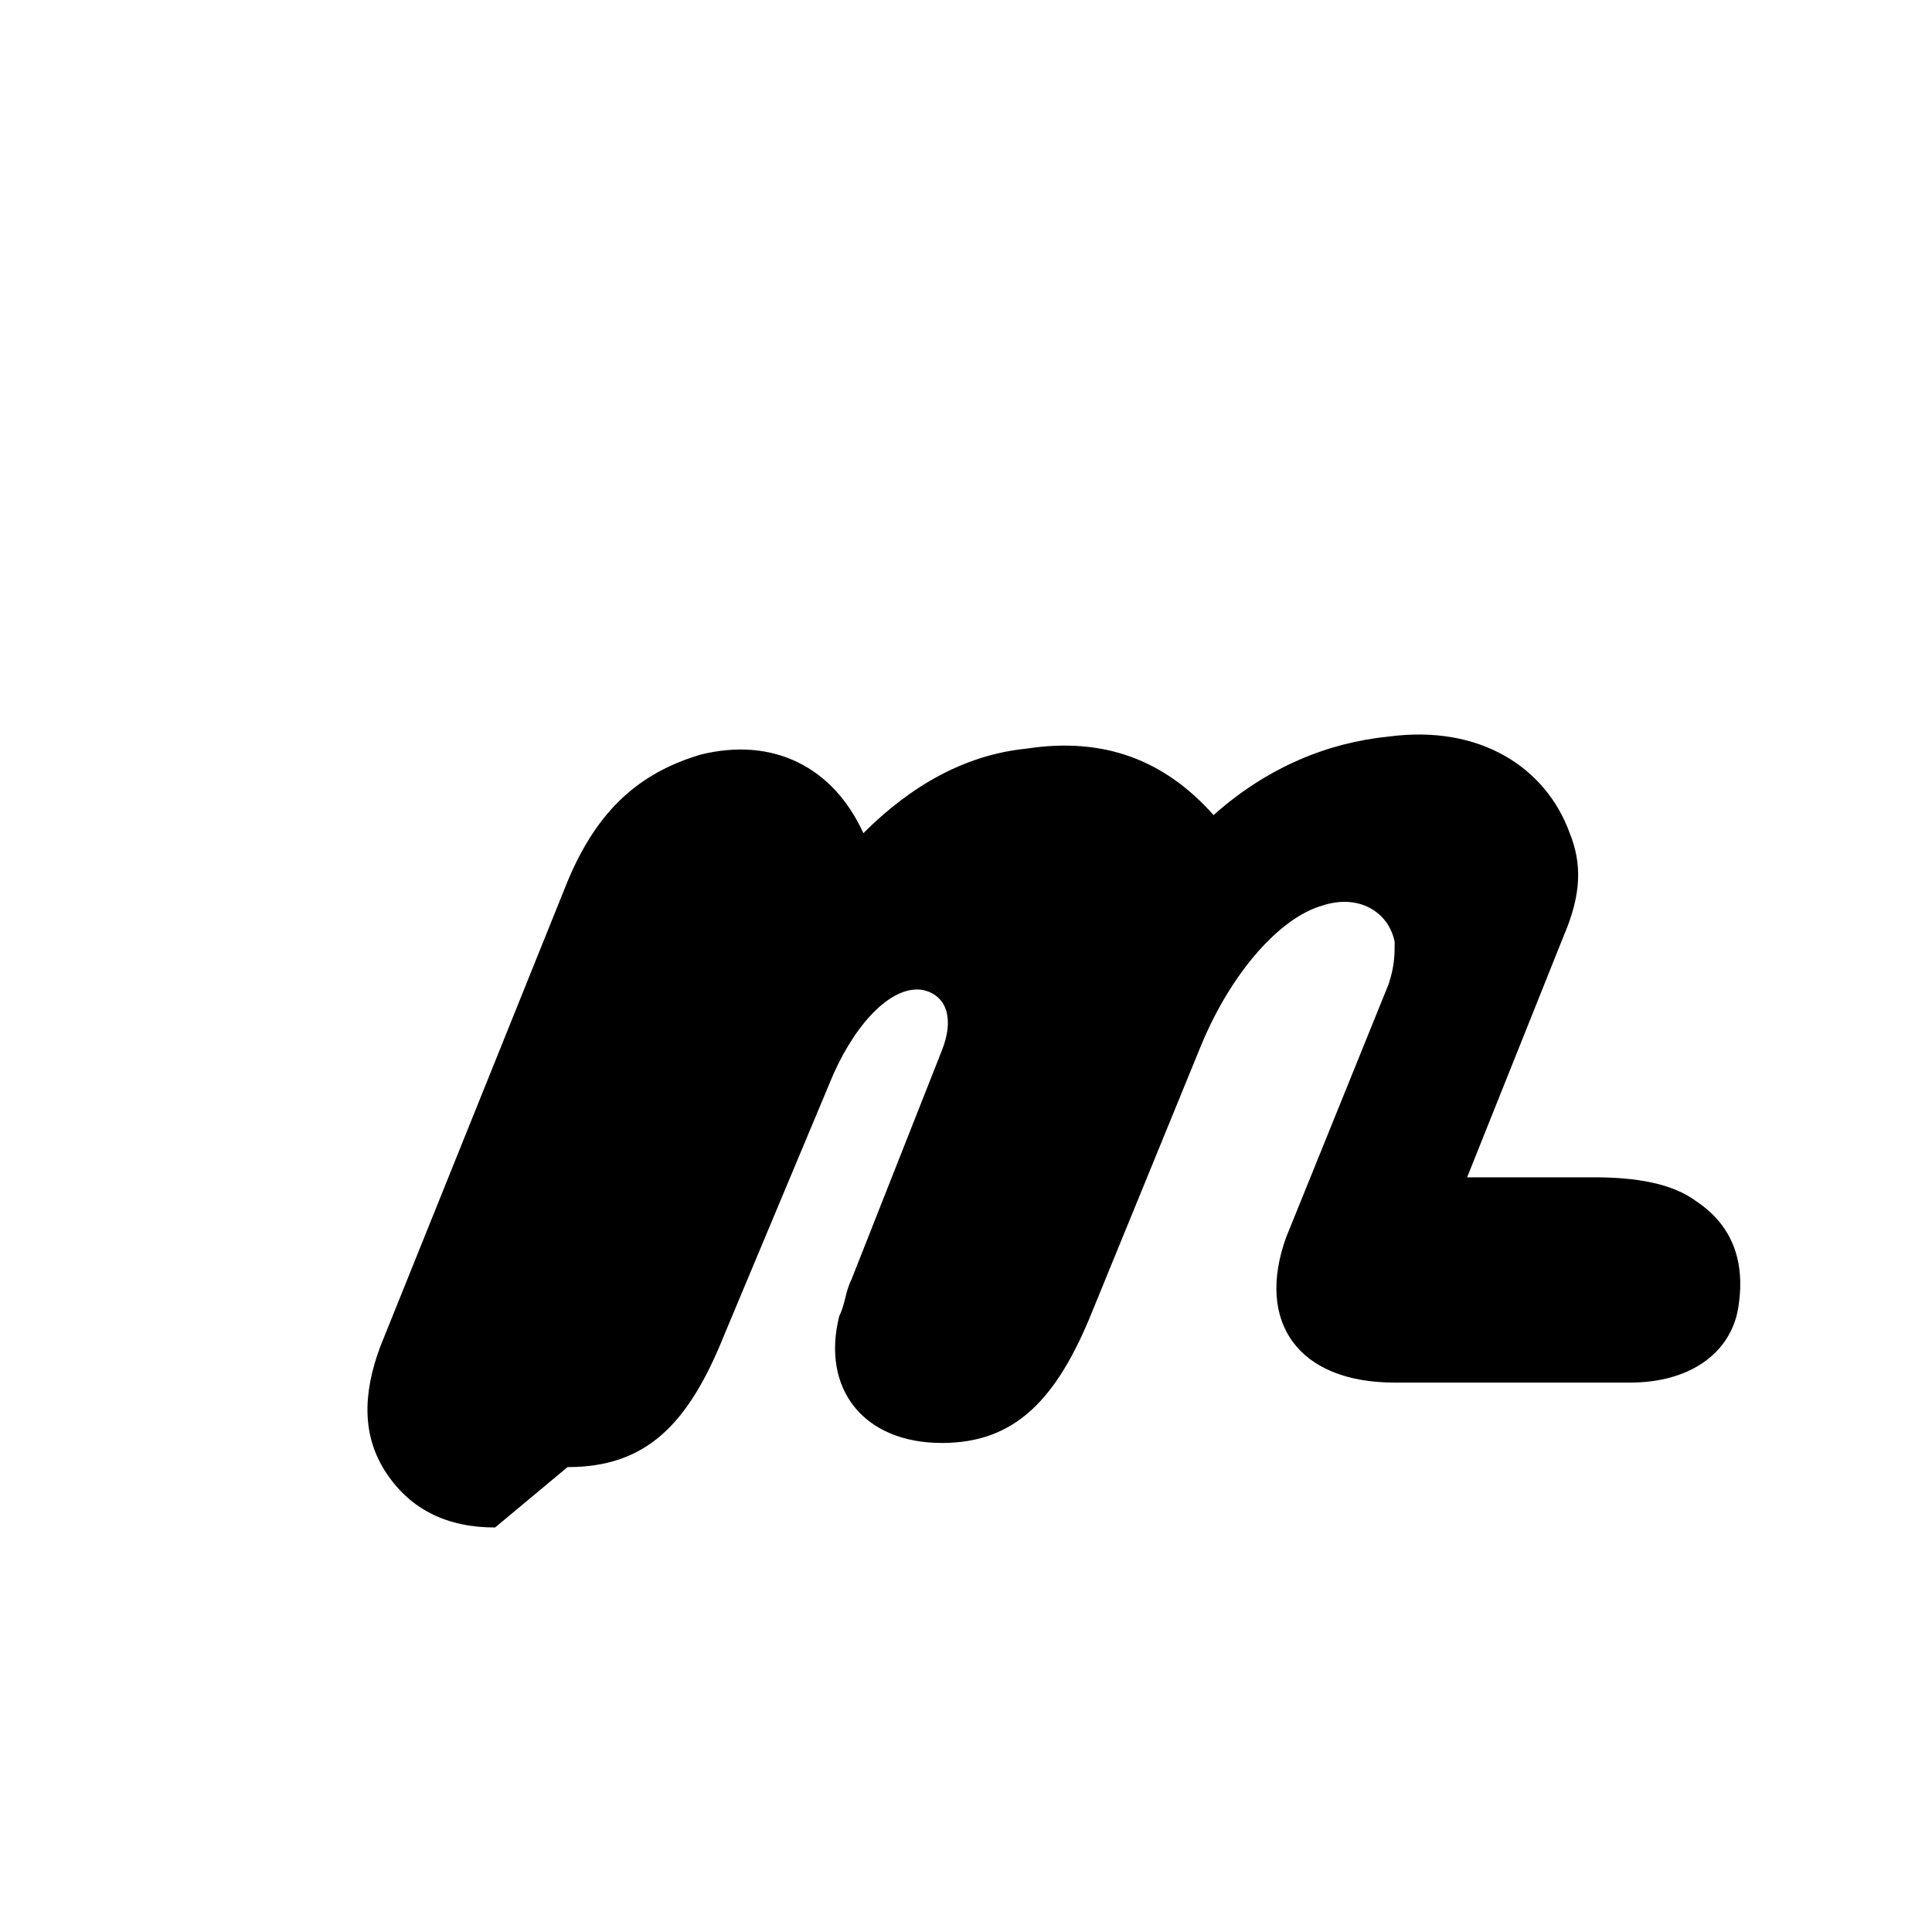
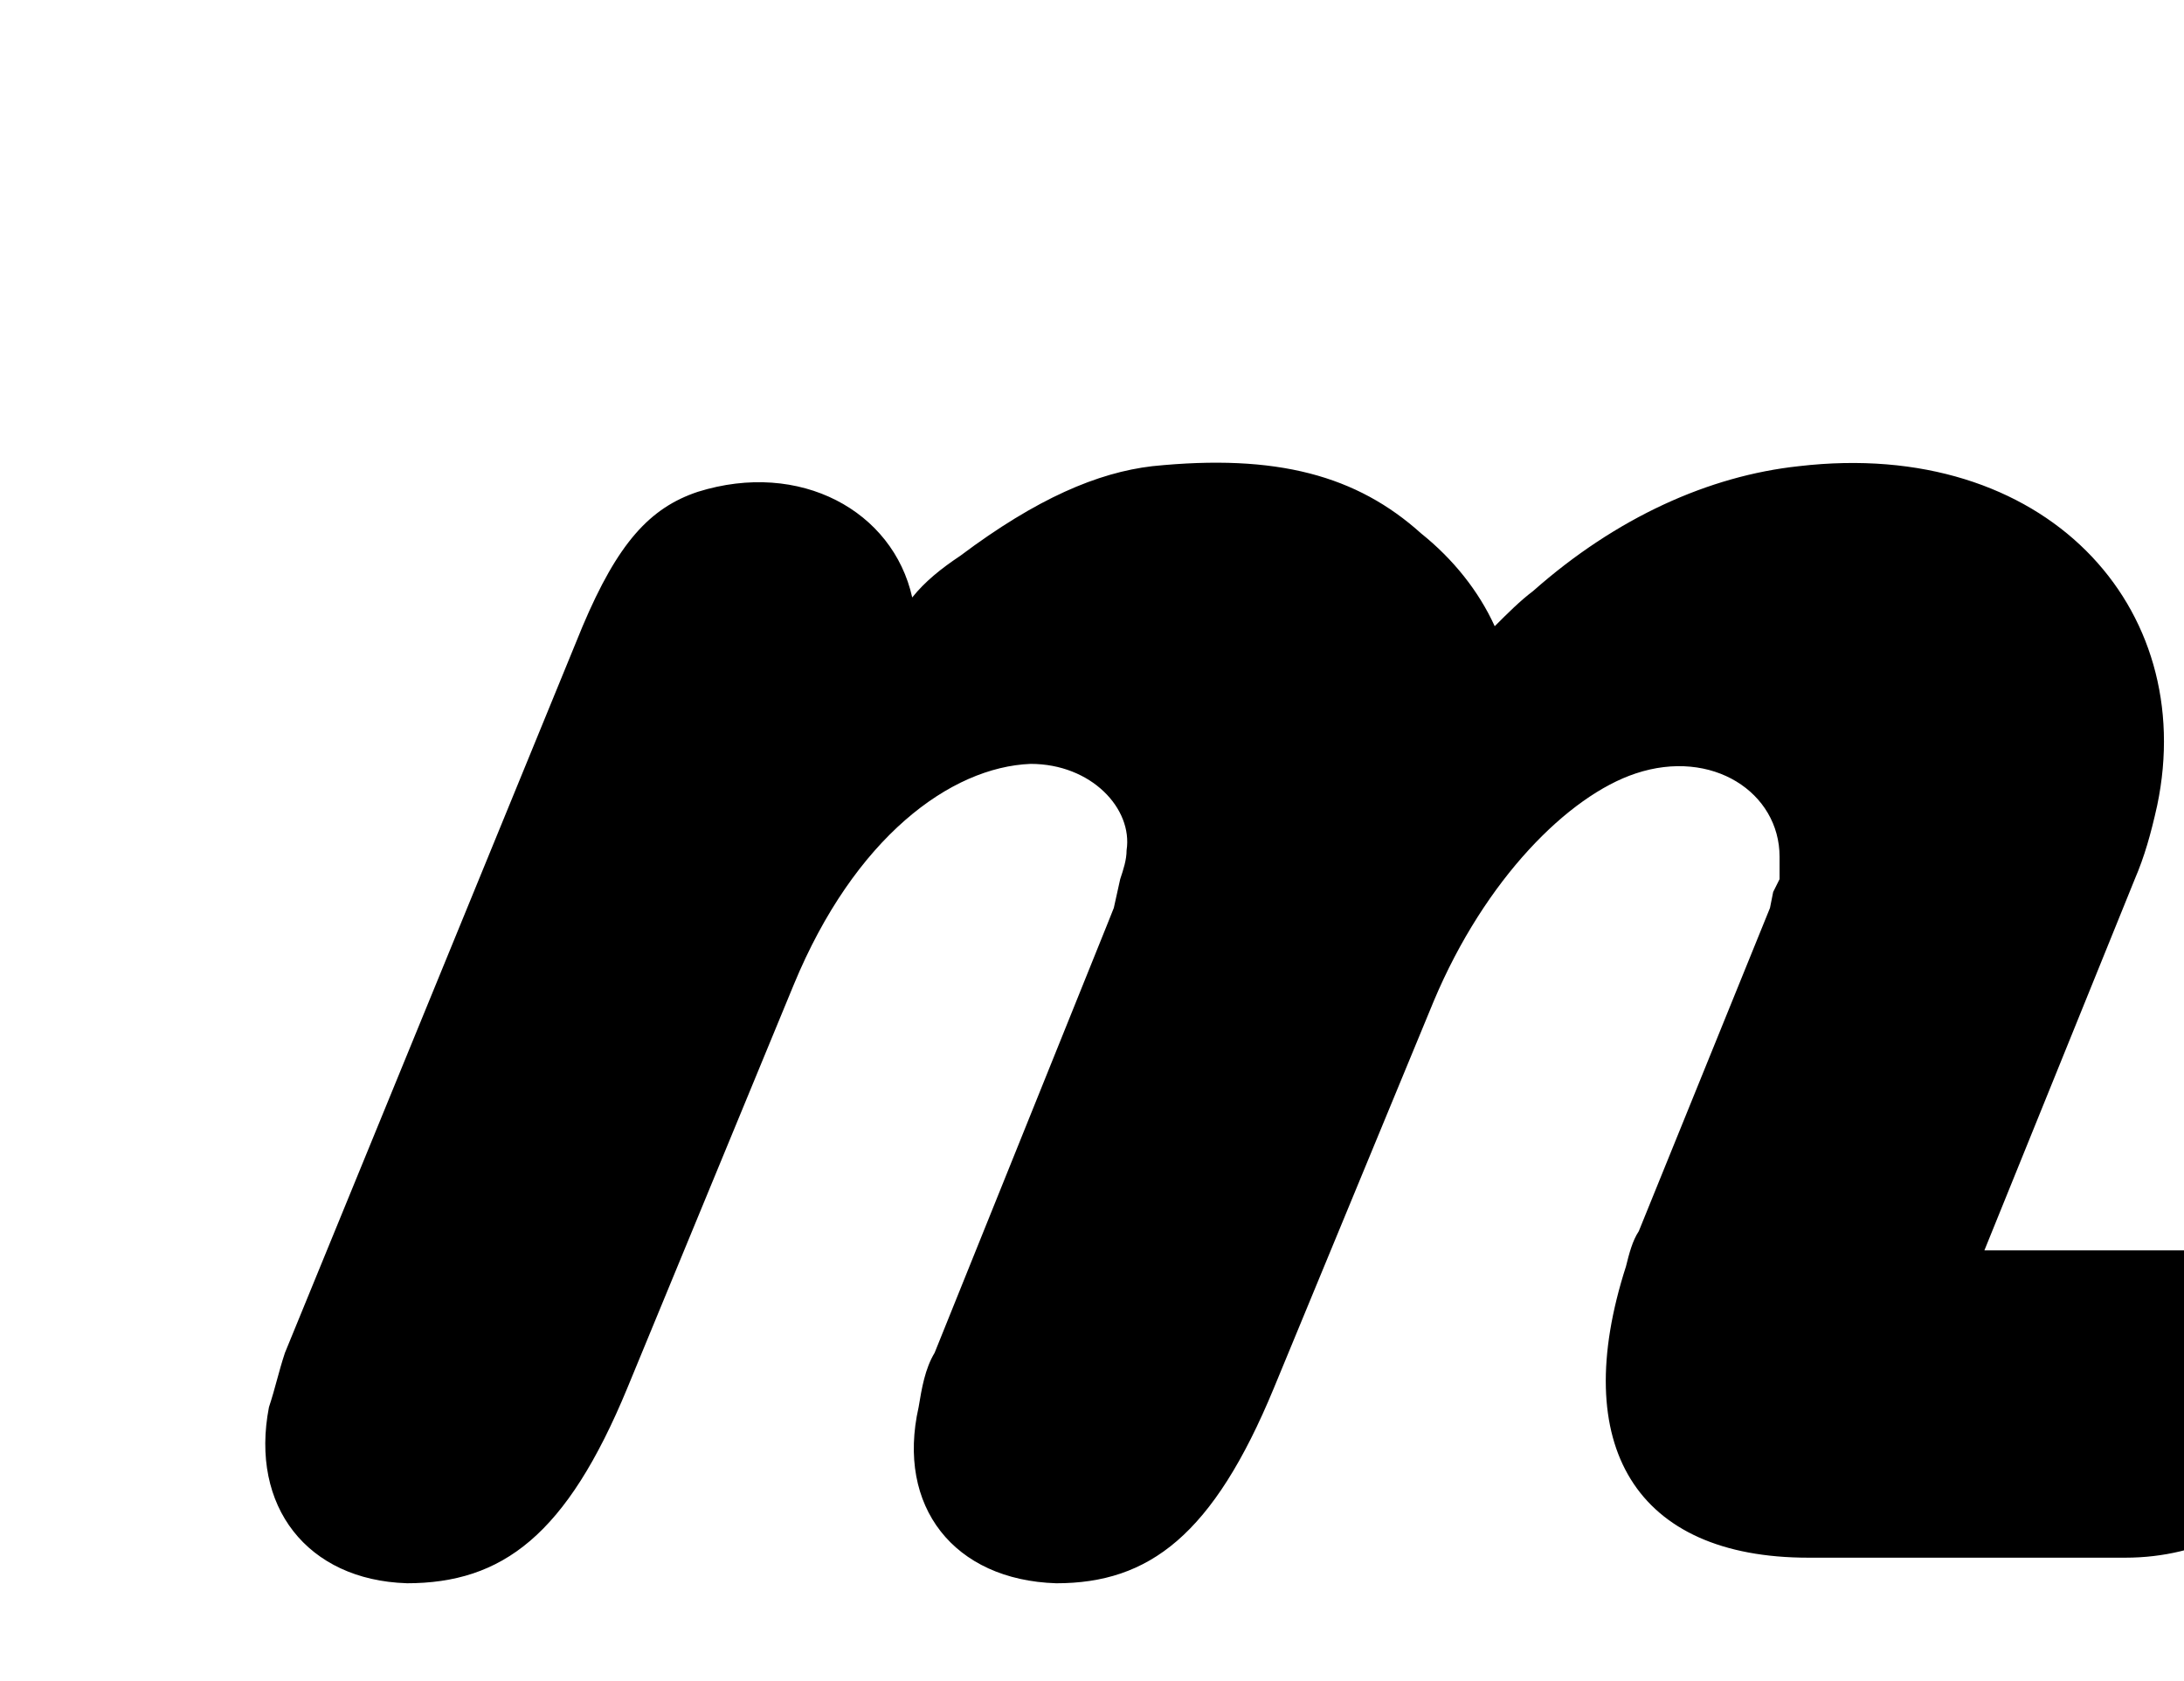
- <svg xmlns="http://www.w3.org/2000/svg" viewBox="0 0 32 32" role="img" aria-label="minitok">
-   <path fill="currentColor" d="M8.2 25.3c-.8 0-1.4-.3-1.8-.9-.4-.6-.4-1.3-.1-2.1l3.1-7.7c.5-1.2 1.2-1.8 2.2-2.1 1.2-.3 2.2.2 2.7 1.3.8-.8 1.7-1.3 2.7-1.4 1.3-.2 2.3.2 3.1 1.1.9-.8 1.9-1.2 2.9-1.3 1.5-.2 2.6.5 3 1.6.2.5.2 1-.1 1.7l-1.6 4h2.1c.7 0 1.3.1 1.7.4.6.4.8 1 .7 1.7-.1.8-.8 1.3-1.8 1.3h-3.9c-1.6 0-2.3-1-1.8-2.4l1.7-4.2c.1-.3.1-.5.1-.7-.1-.5-.6-.8-1.2-.6-.7.2-1.5 1.1-2 2.3l-1.8 4.4c-.6 1.5-1.3 2.2-2.5 2.2-1.3 0-2-.9-1.7-2.1.1-.2.1-.4.2-.6l1.5-3.8c.2-.5.1-.9-.3-1-.5-.1-1.1.5-1.5 1.4l-1.8 4.3c-.6 1.5-1.3 2.2-2.6 2.2z" />
+ <svg xmlns="http://www.w3.org/2000/svg" viewBox="4 12 52 40" role="img" aria-label="minitok">
+   <path id="harlekin-m" fill="currentColor" d="m 83.626,162.14 c 2.286,0 3.81,-1.143 5.258,-4.648 l 3.962,-9.601 c 1.448,-3.505 3.734,-5.182 5.639,-5.258 1.448,0 2.438,1.067 2.286,2.057 0,0.229 -0.076,0.457 -0.152,0.686 l -0.152,0.686 -0.152,0.381 -4.115,10.211 c -0.229,0.381 -0.305,0.838 -0.381,1.295 -0.533,2.362 0.838,4.115 3.277,4.191 2.21,0 3.734,-1.143 5.182,-4.648 l 3.81,-9.22 c 1.219,-2.896 3.2,-4.877 4.801,-5.41 1.829,-0.61 3.429,0.457 3.429,1.981 v 0.229 0.305 l -0.152,0.305 -0.076,0.381 -3.124,7.696 c -0.152,0.229 -0.229,0.533 -0.305,0.838 -1.372,4.267 0.229,6.934 4.343,6.934 h 7.544 c 1.829,0 3.353,-0.838 4.191,-2.134 1.372,-2.057 0.533,-4.42 -1.143,-4.953 -0.533,-0.152 -1.067,-0.229 -1.6,-0.229 h -4.801 l 3.581,-8.839 c 0.229,-0.533 0.381,-1.067 0.533,-1.753 0.991,-4.724 -2.667,-8.763 -8.534,-8.077 -2.134,0.229 -4.343,1.219 -6.325,2.972 -0.305,0.229 -0.61,0.533 -0.914,0.838 -0.381,-0.838 -0.991,-1.6 -1.753,-2.21 -1.524,-1.372 -3.429,-1.905 -6.401,-1.6 -1.295,0.152 -2.743,0.762 -4.572,2.134 -0.457,0.305 -0.838,0.61 -1.143,0.991 -0.457,-2.057 -2.667,-3.277 -5.105,-2.515 -1.143,0.381 -1.905,1.219 -2.743,3.2 l -7.087,17.297 c -0.152,0.457 -0.229,0.838 -0.381,1.295 -0.457,2.362 0.914,4.115 3.277,4.191 z" transform="translate(-69.94746,-112.4475)" />
</svg>
